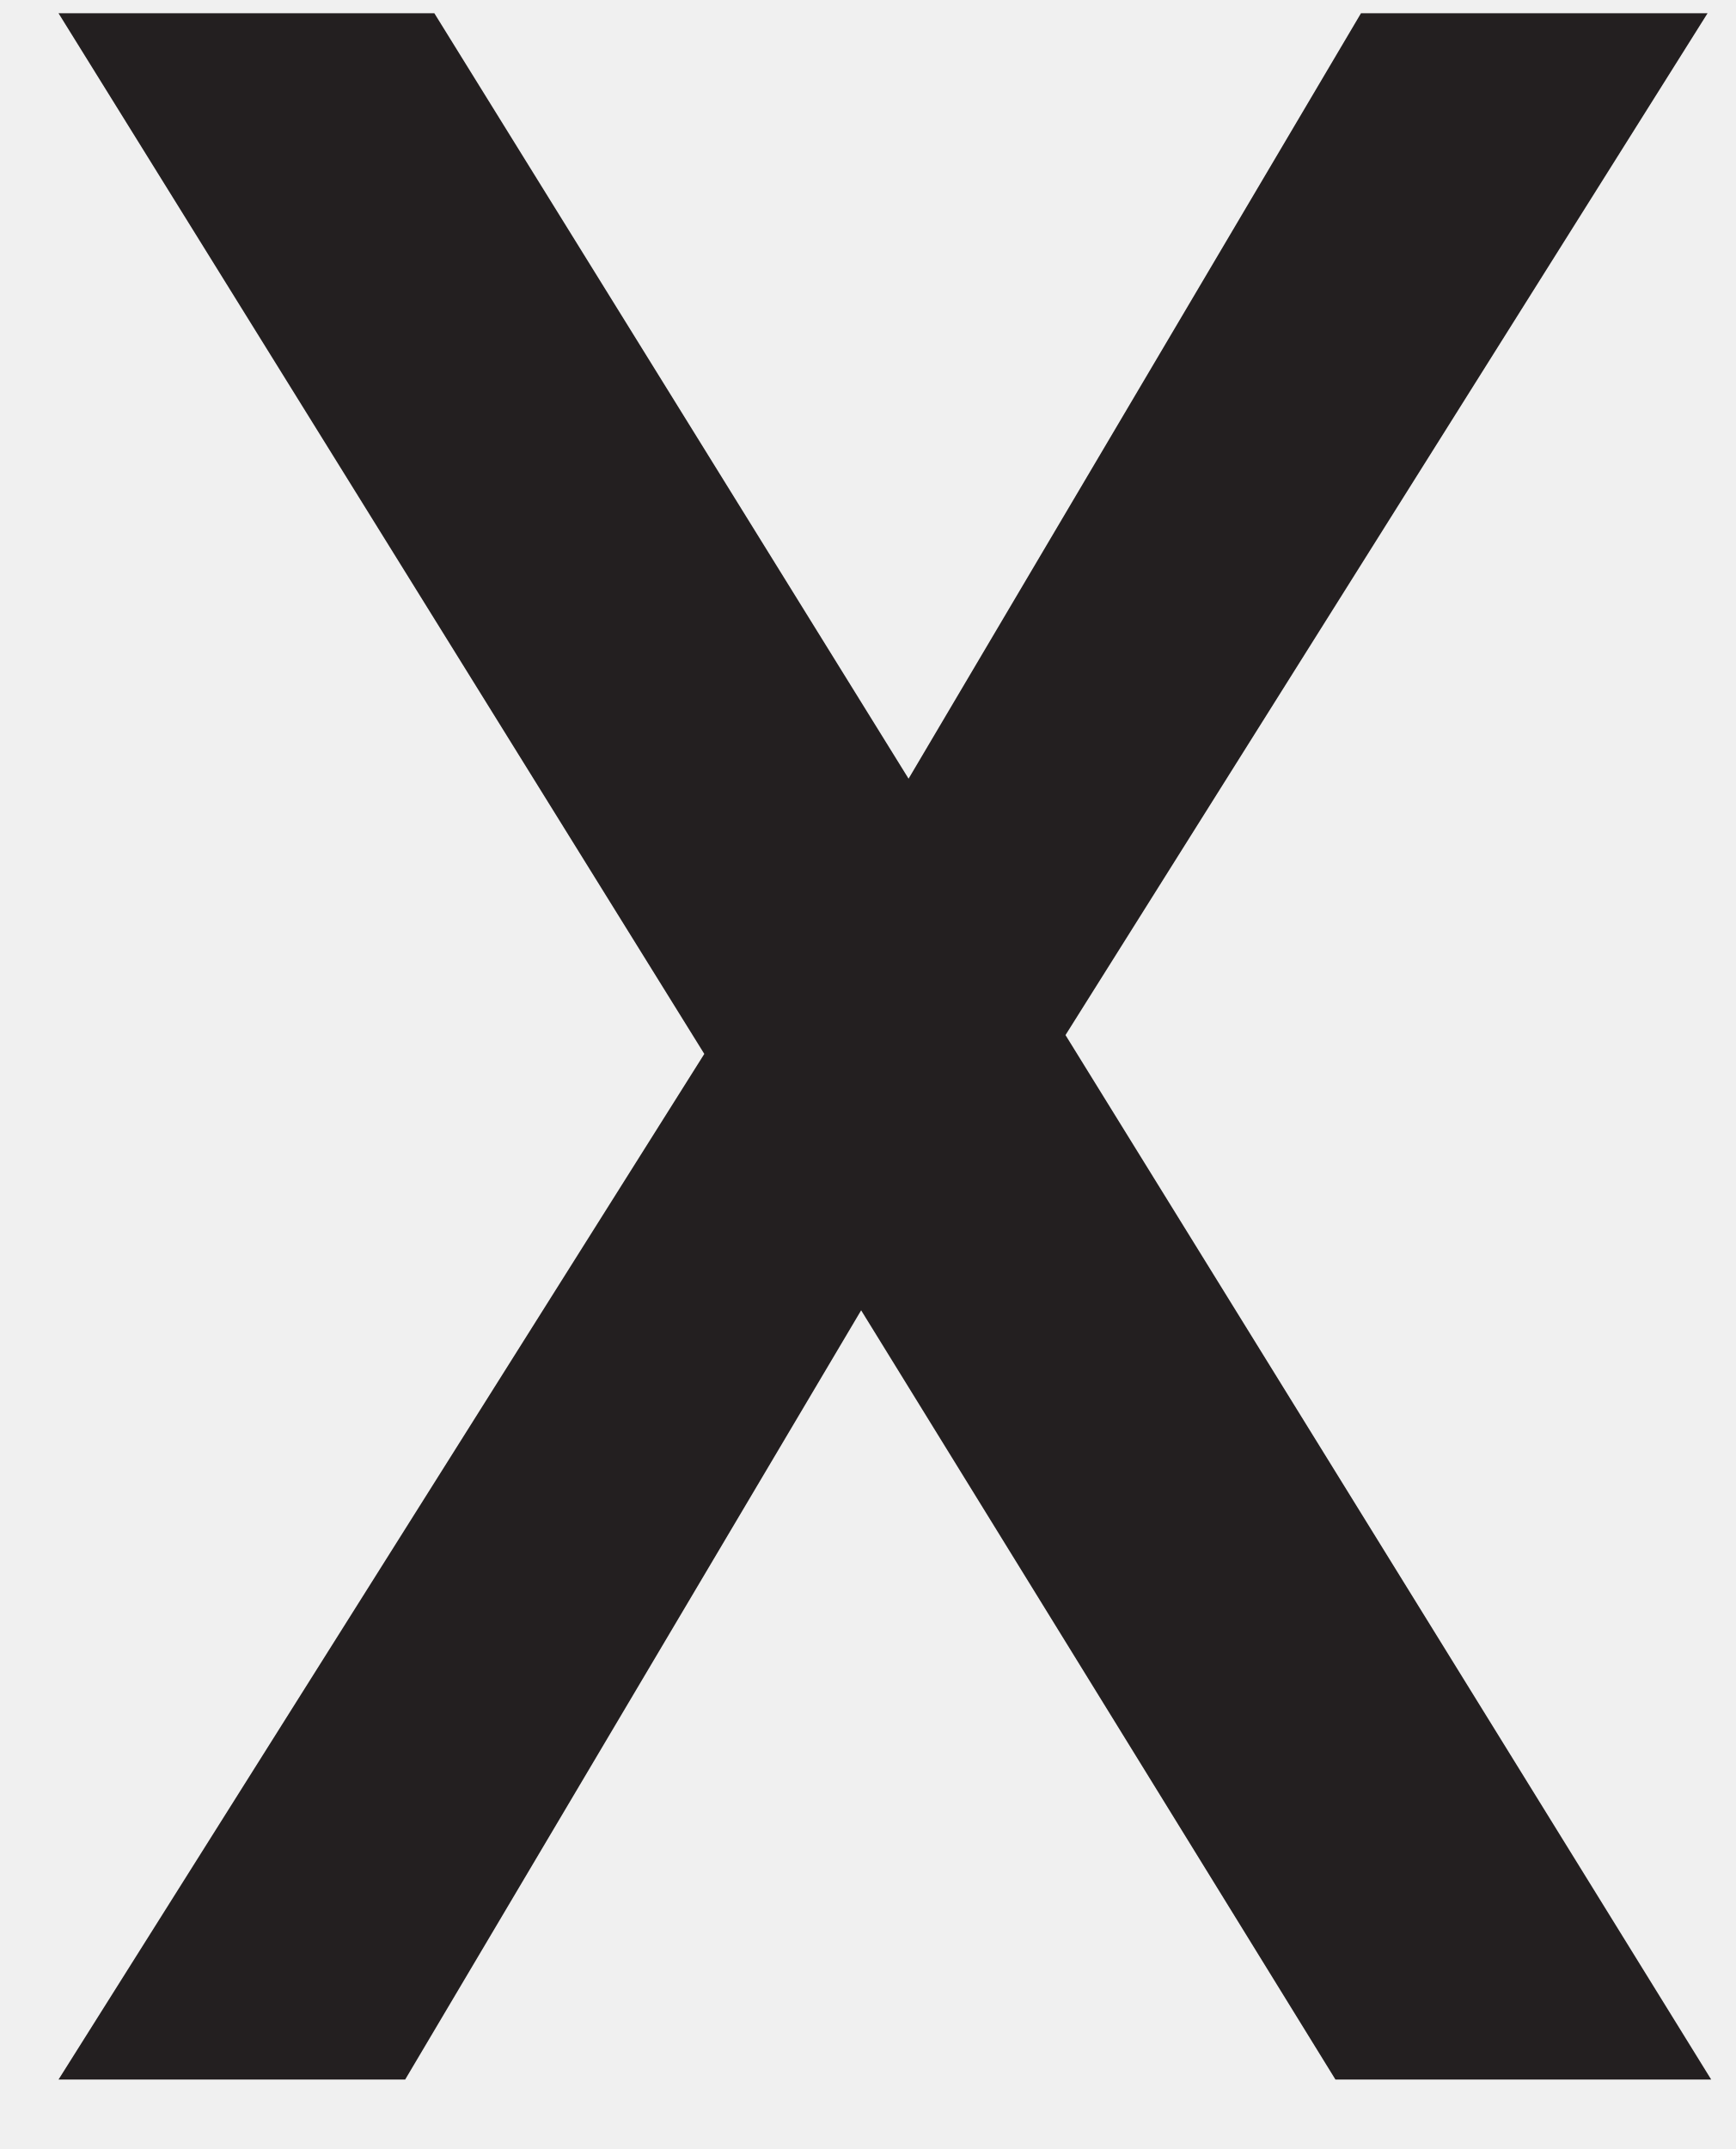
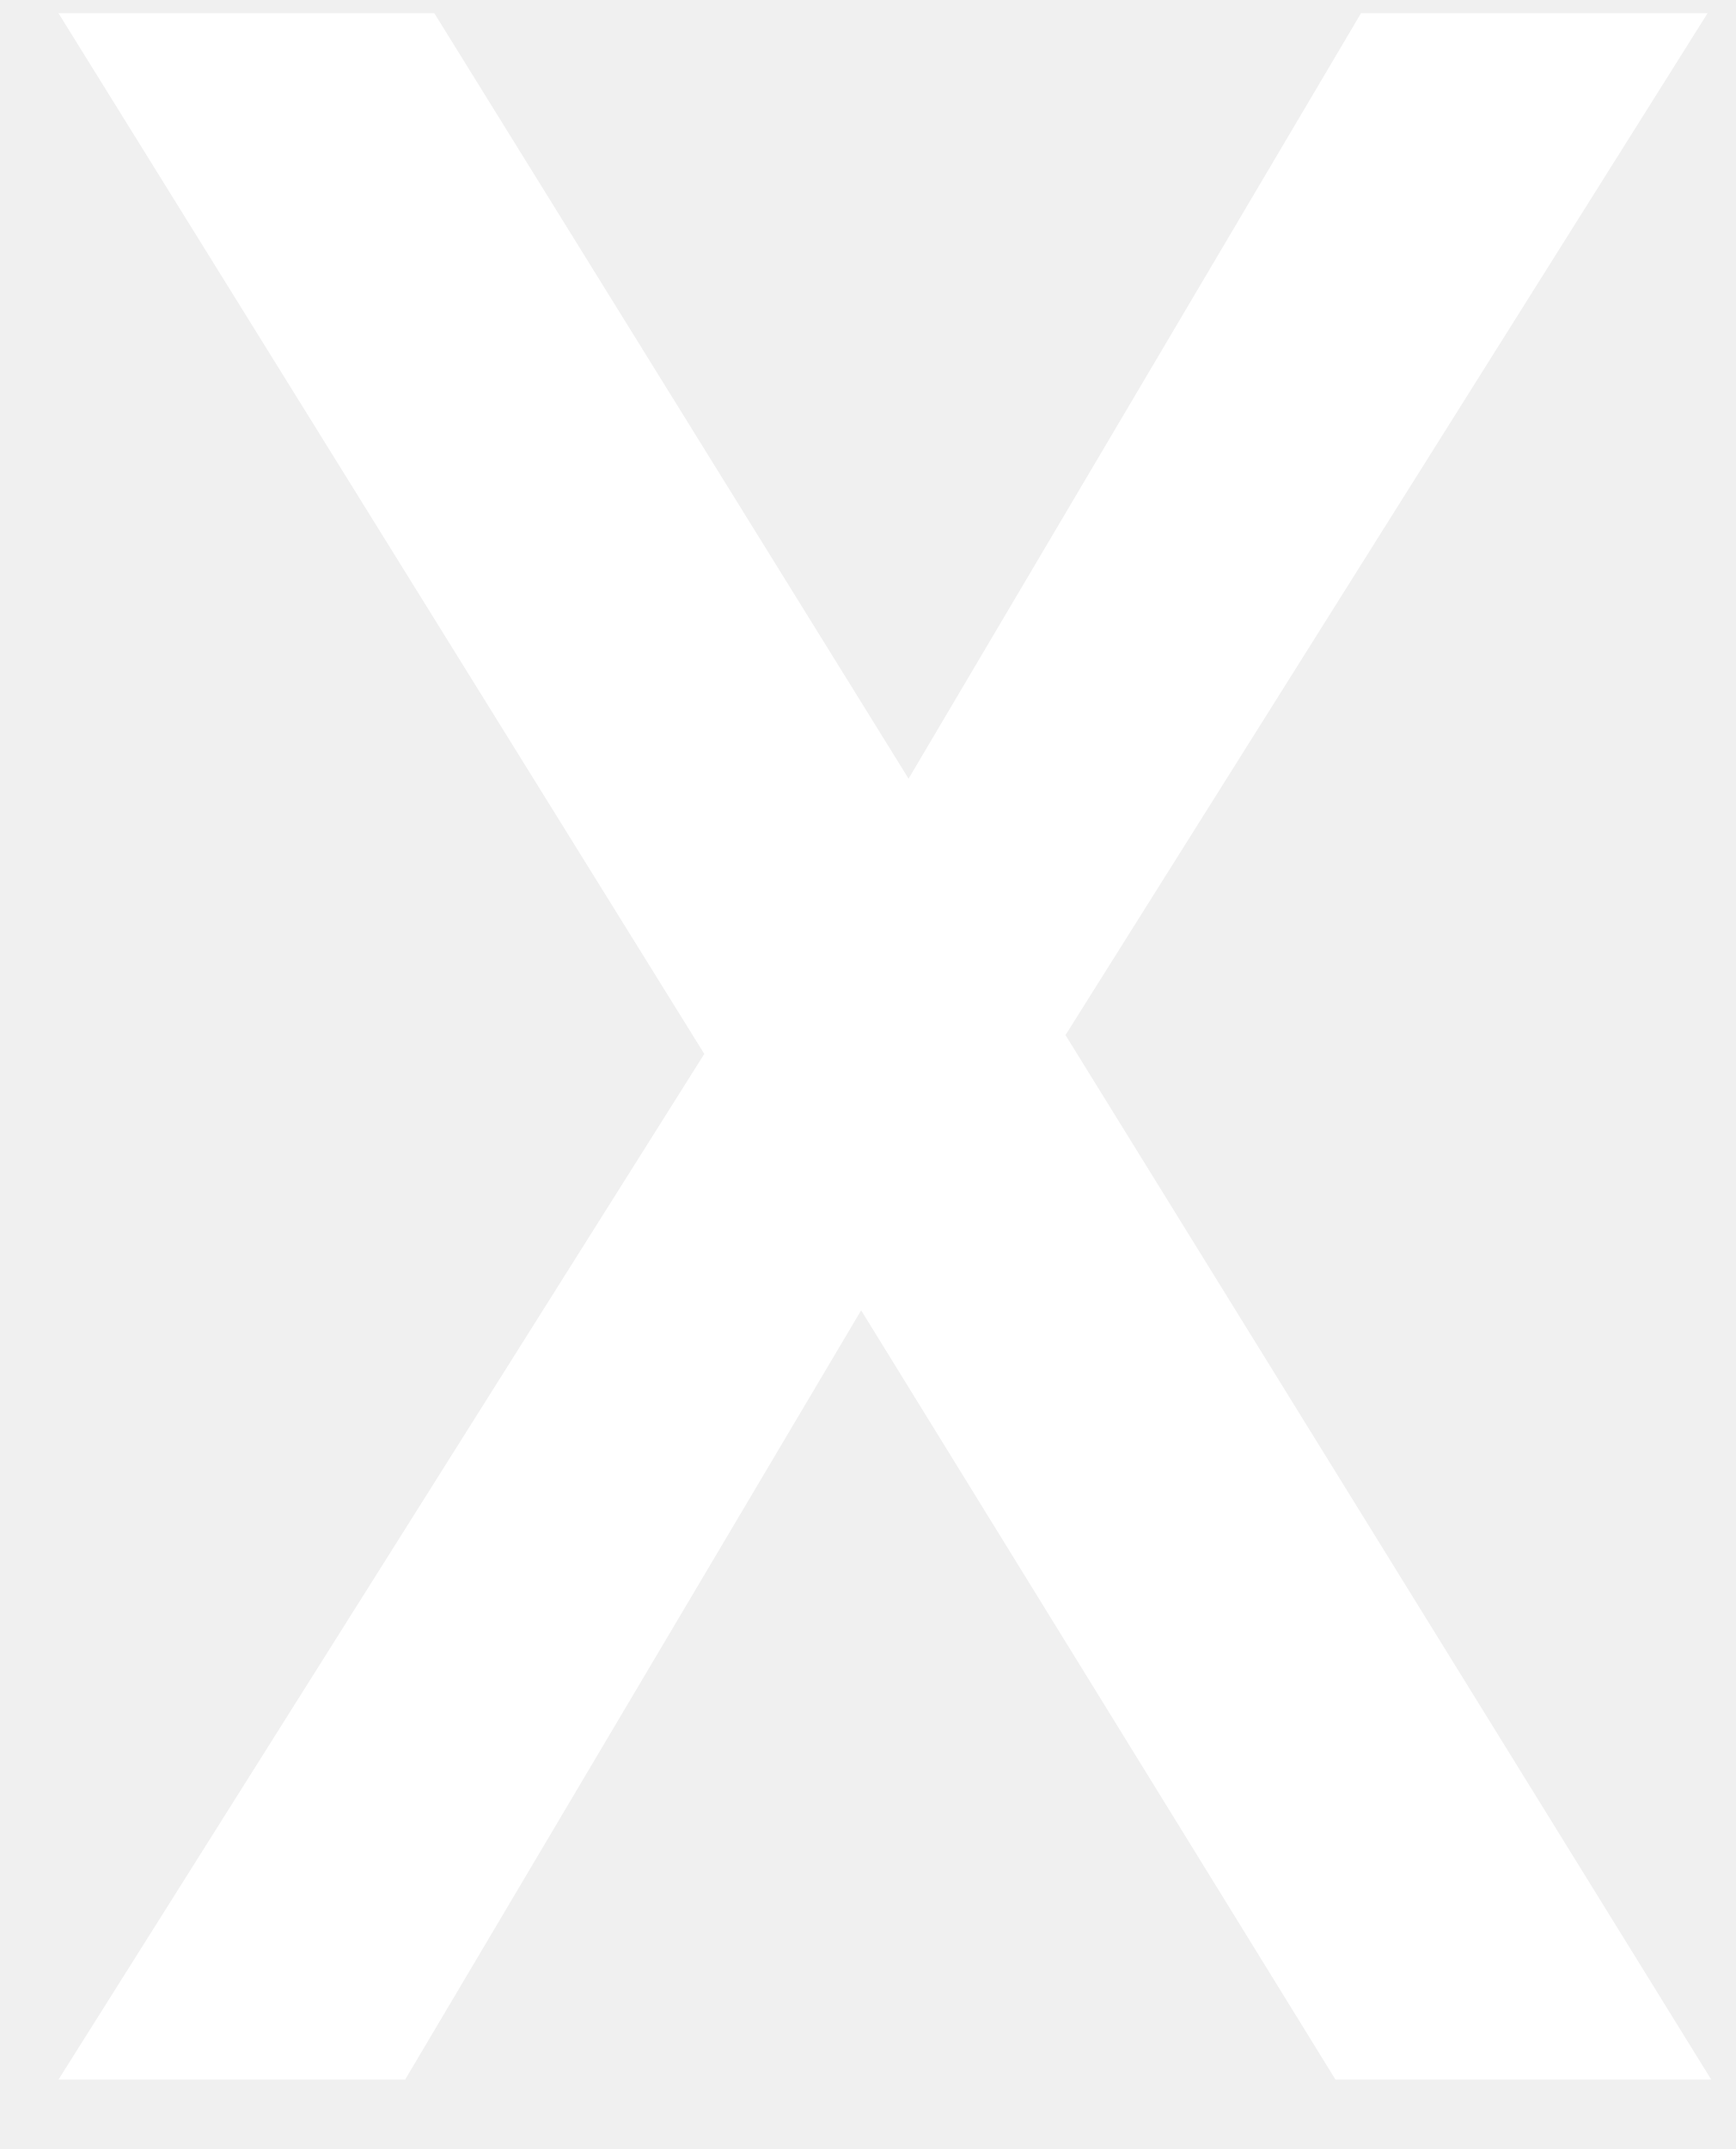
<svg xmlns="http://www.w3.org/2000/svg" width="21" height="26" viewBox="0 0 21 26" fill="none">
-   <path d="M16.161 25.16H20.708L12.894 12.523L20.664 0.16H16.47L10.995 9.421L5.256 0.16H0.708L8.523 12.751L0.708 25.16H4.903L10.421 15.853L16.161 25.16Z" fill="#231F20" />
+   <path d="M16.161 25.16H20.708L12.894 12.523L20.664 0.16H16.47L10.995 9.421L5.256 0.16H0.708L8.523 12.751L0.708 25.16H4.903L10.421 15.853L16.161 25.16Z" fill="#FFF" />
</svg>
